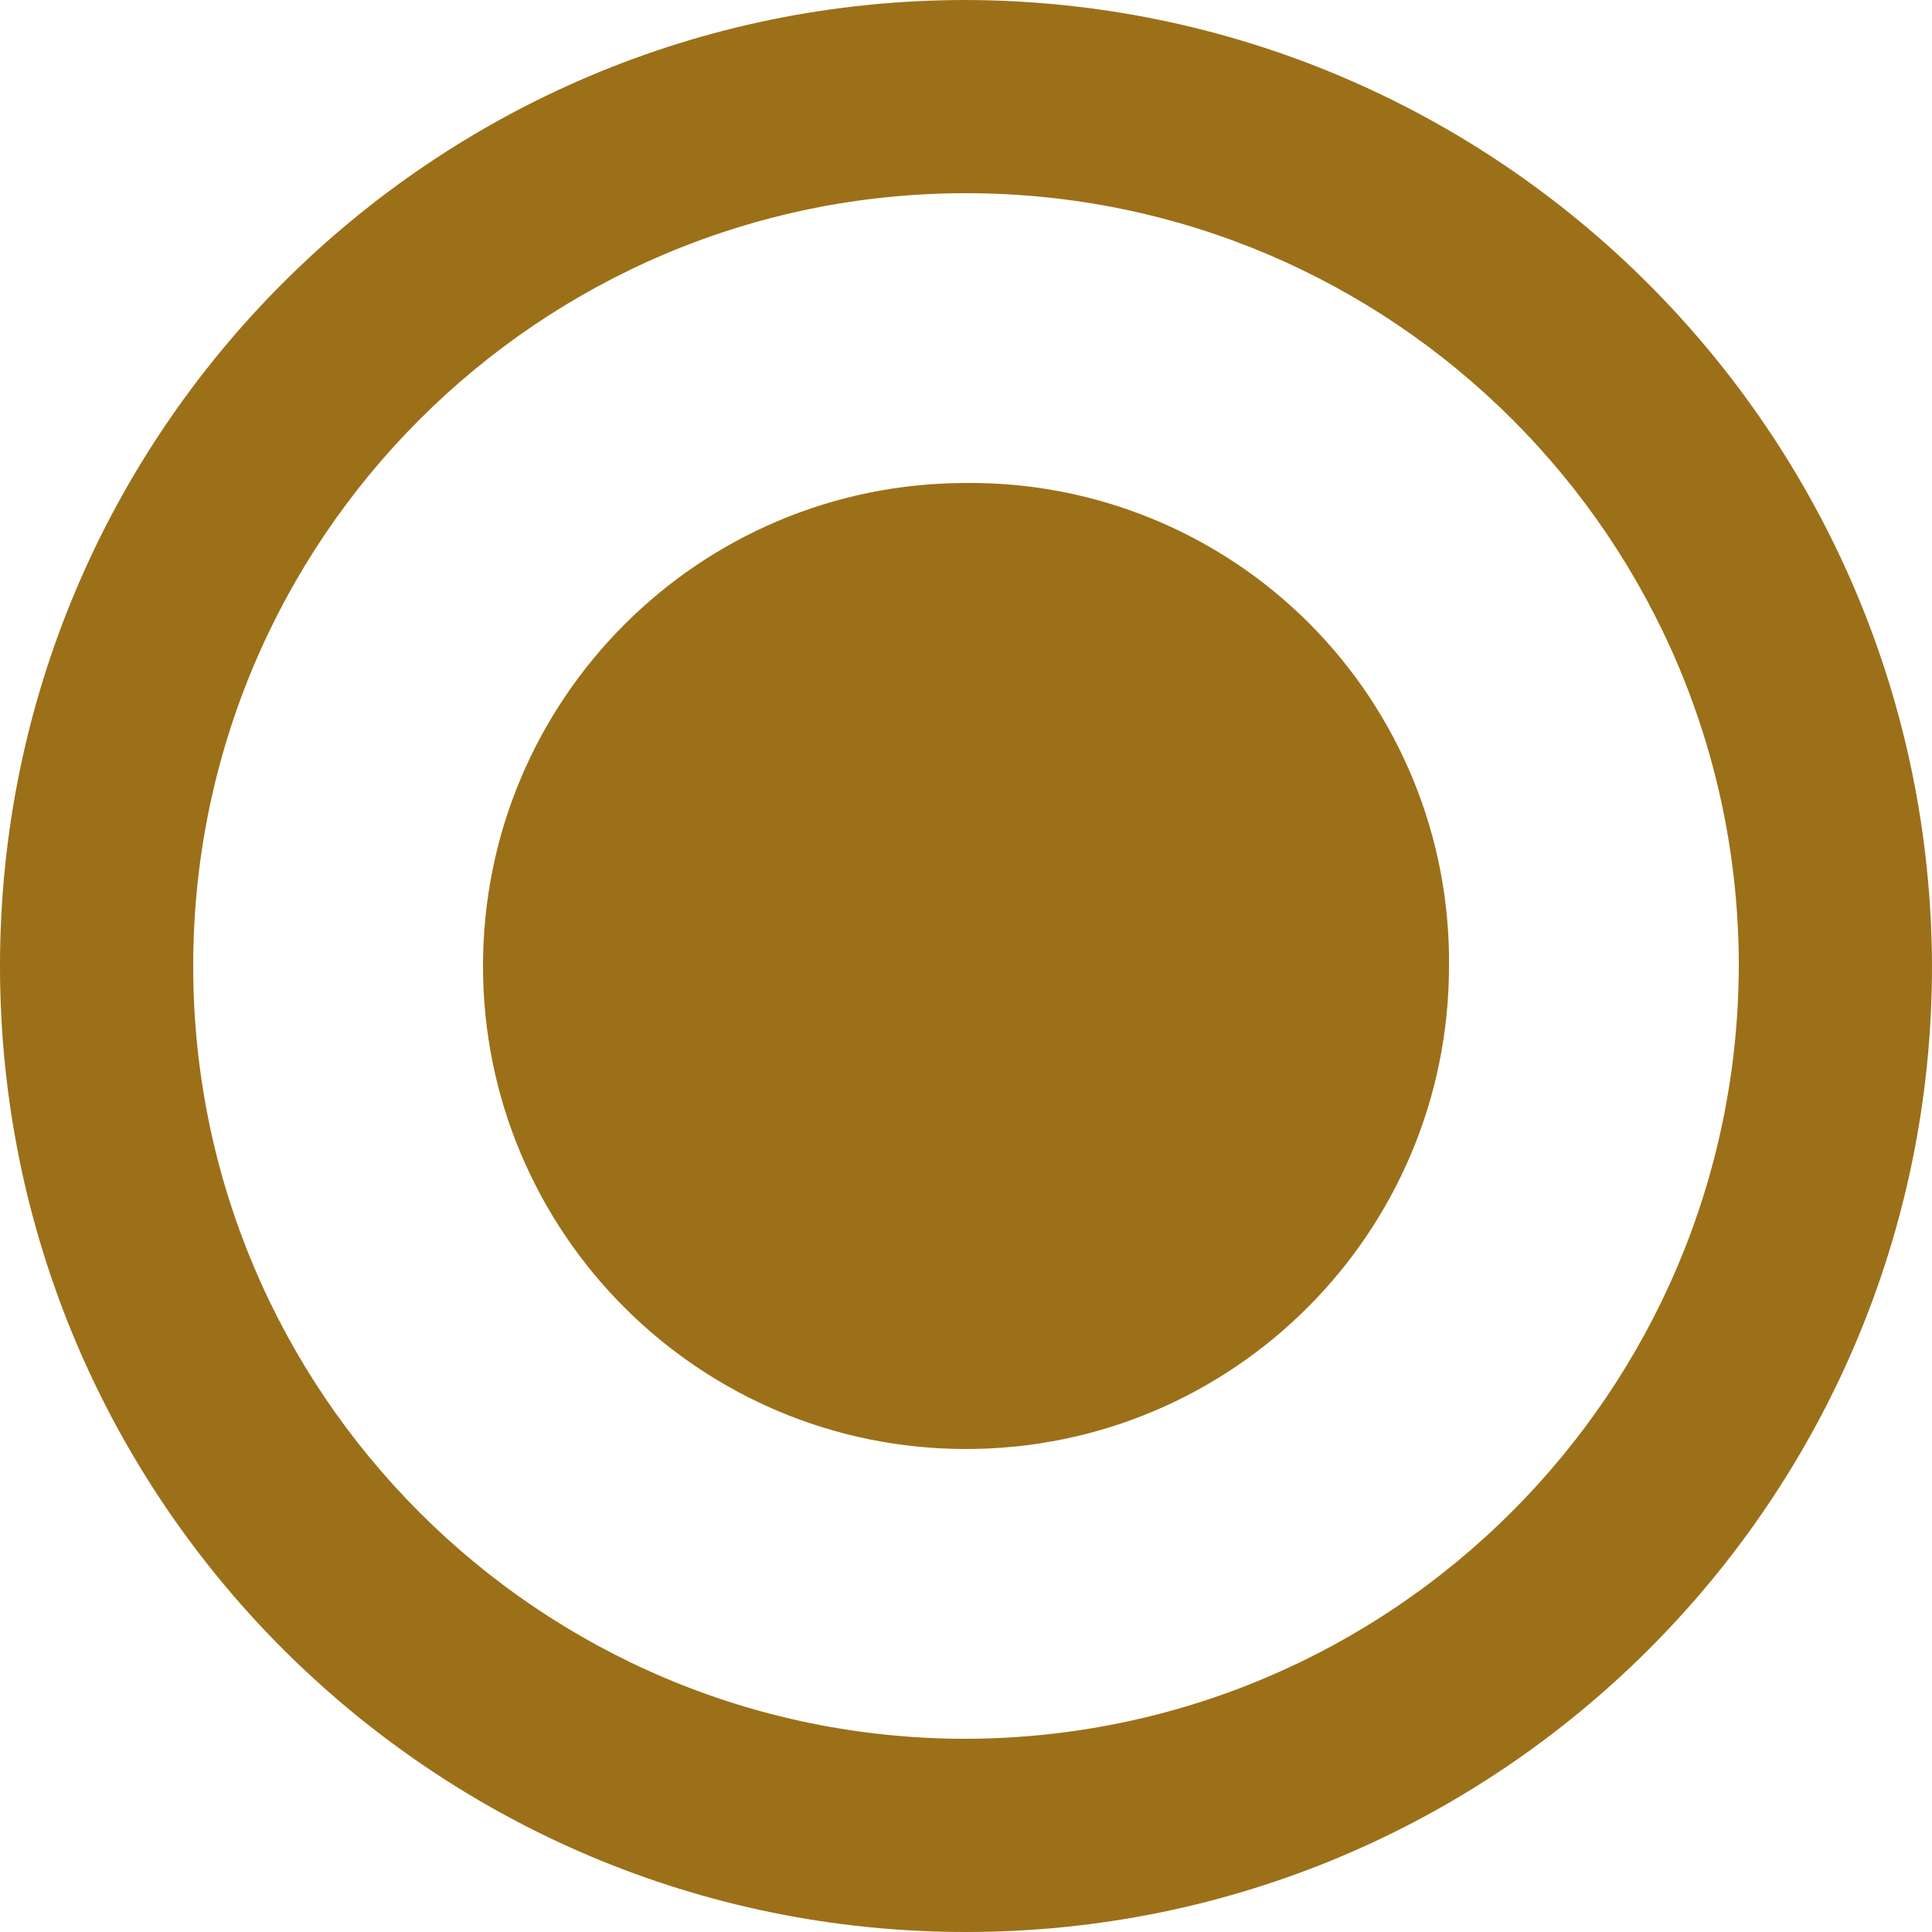
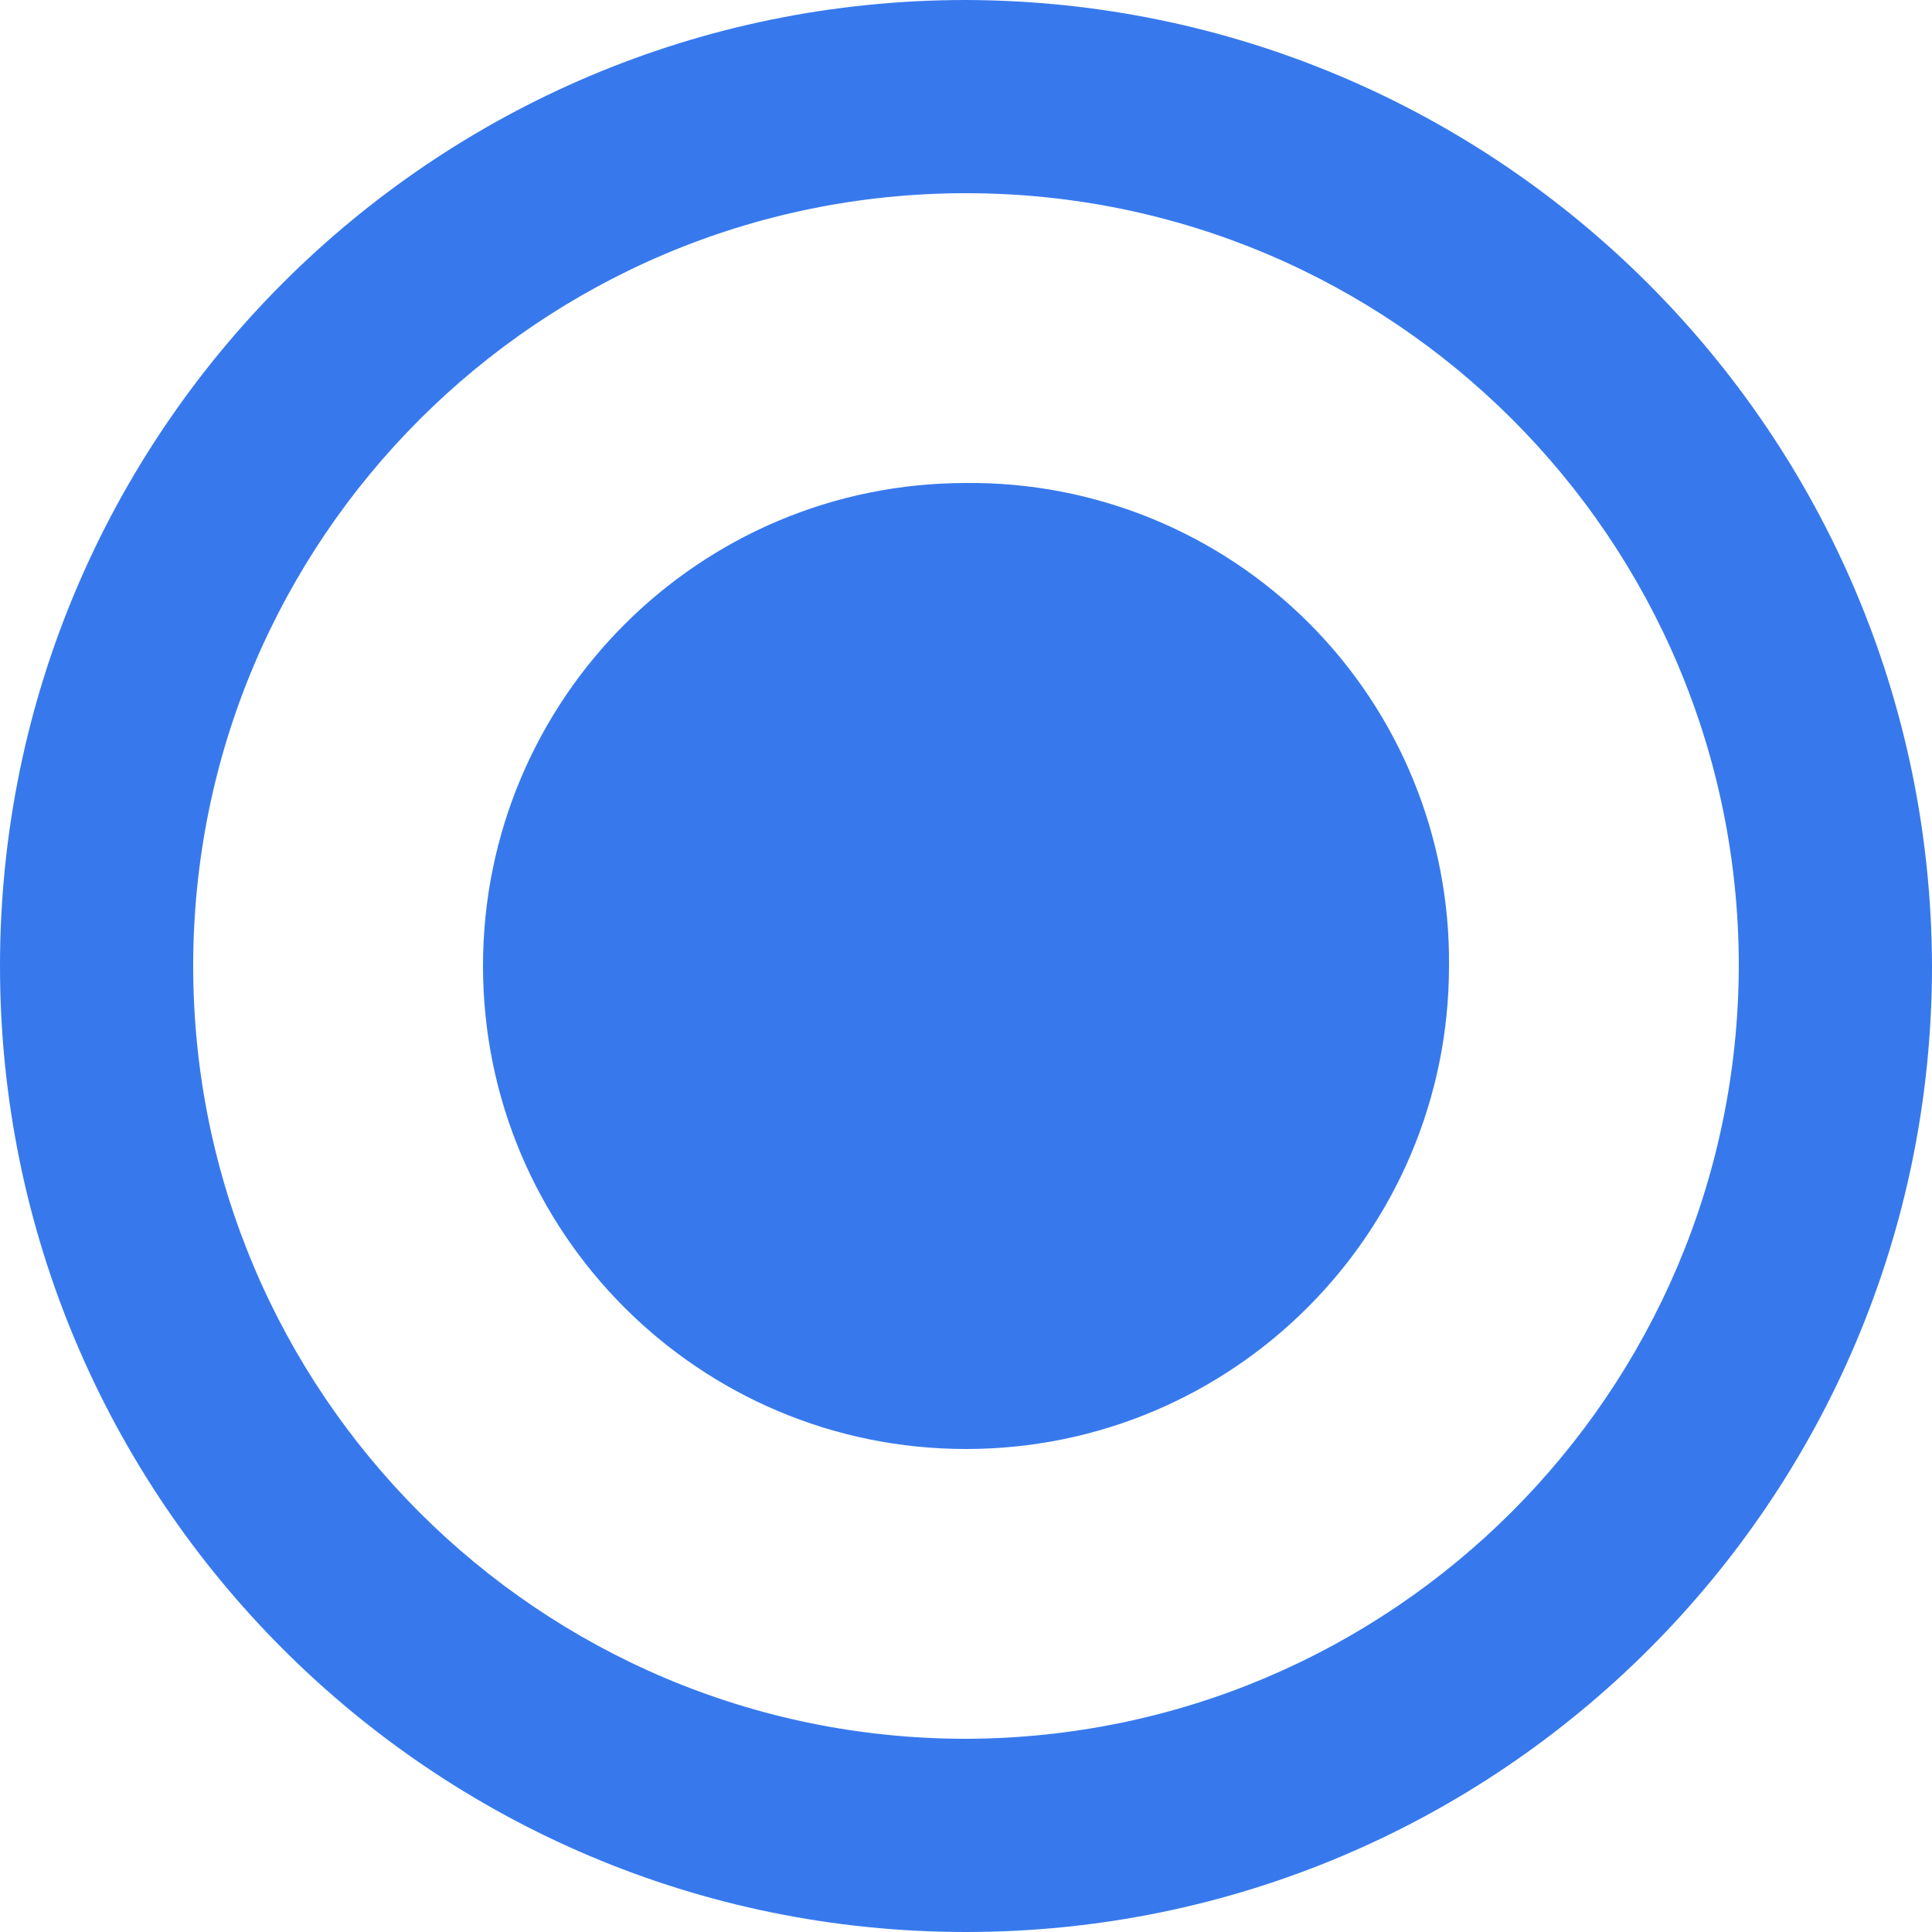
<svg xmlns="http://www.w3.org/2000/svg" width="24" height="24" viewBox="0 0 24 24">
  <defs>
    <style type="text/css">
-             .cls-1{fill:#9c7019;fill-rule:evenodd}
+             .cls-1{fill:#3779ed;fill-rule:evenodd}
        </style>
  </defs>
  <g id="radiobttom_active" transform="translate(-508 -240)">
    <path id="radio_on" d="M14 8a6 6 0 1 0 6 6 5.942 5.942 0 0 0-6-6zm0-6a12 12 0 1 0 12 12A12.035 12.035 0 0 0 14 2zm0 21.6a9.6 9.6 0 1 1 9.6-9.6 9.628 9.628 0 0 1-9.6 9.6z" class="cls-1" transform="translate(506 238)" />
  </g>
</svg>
